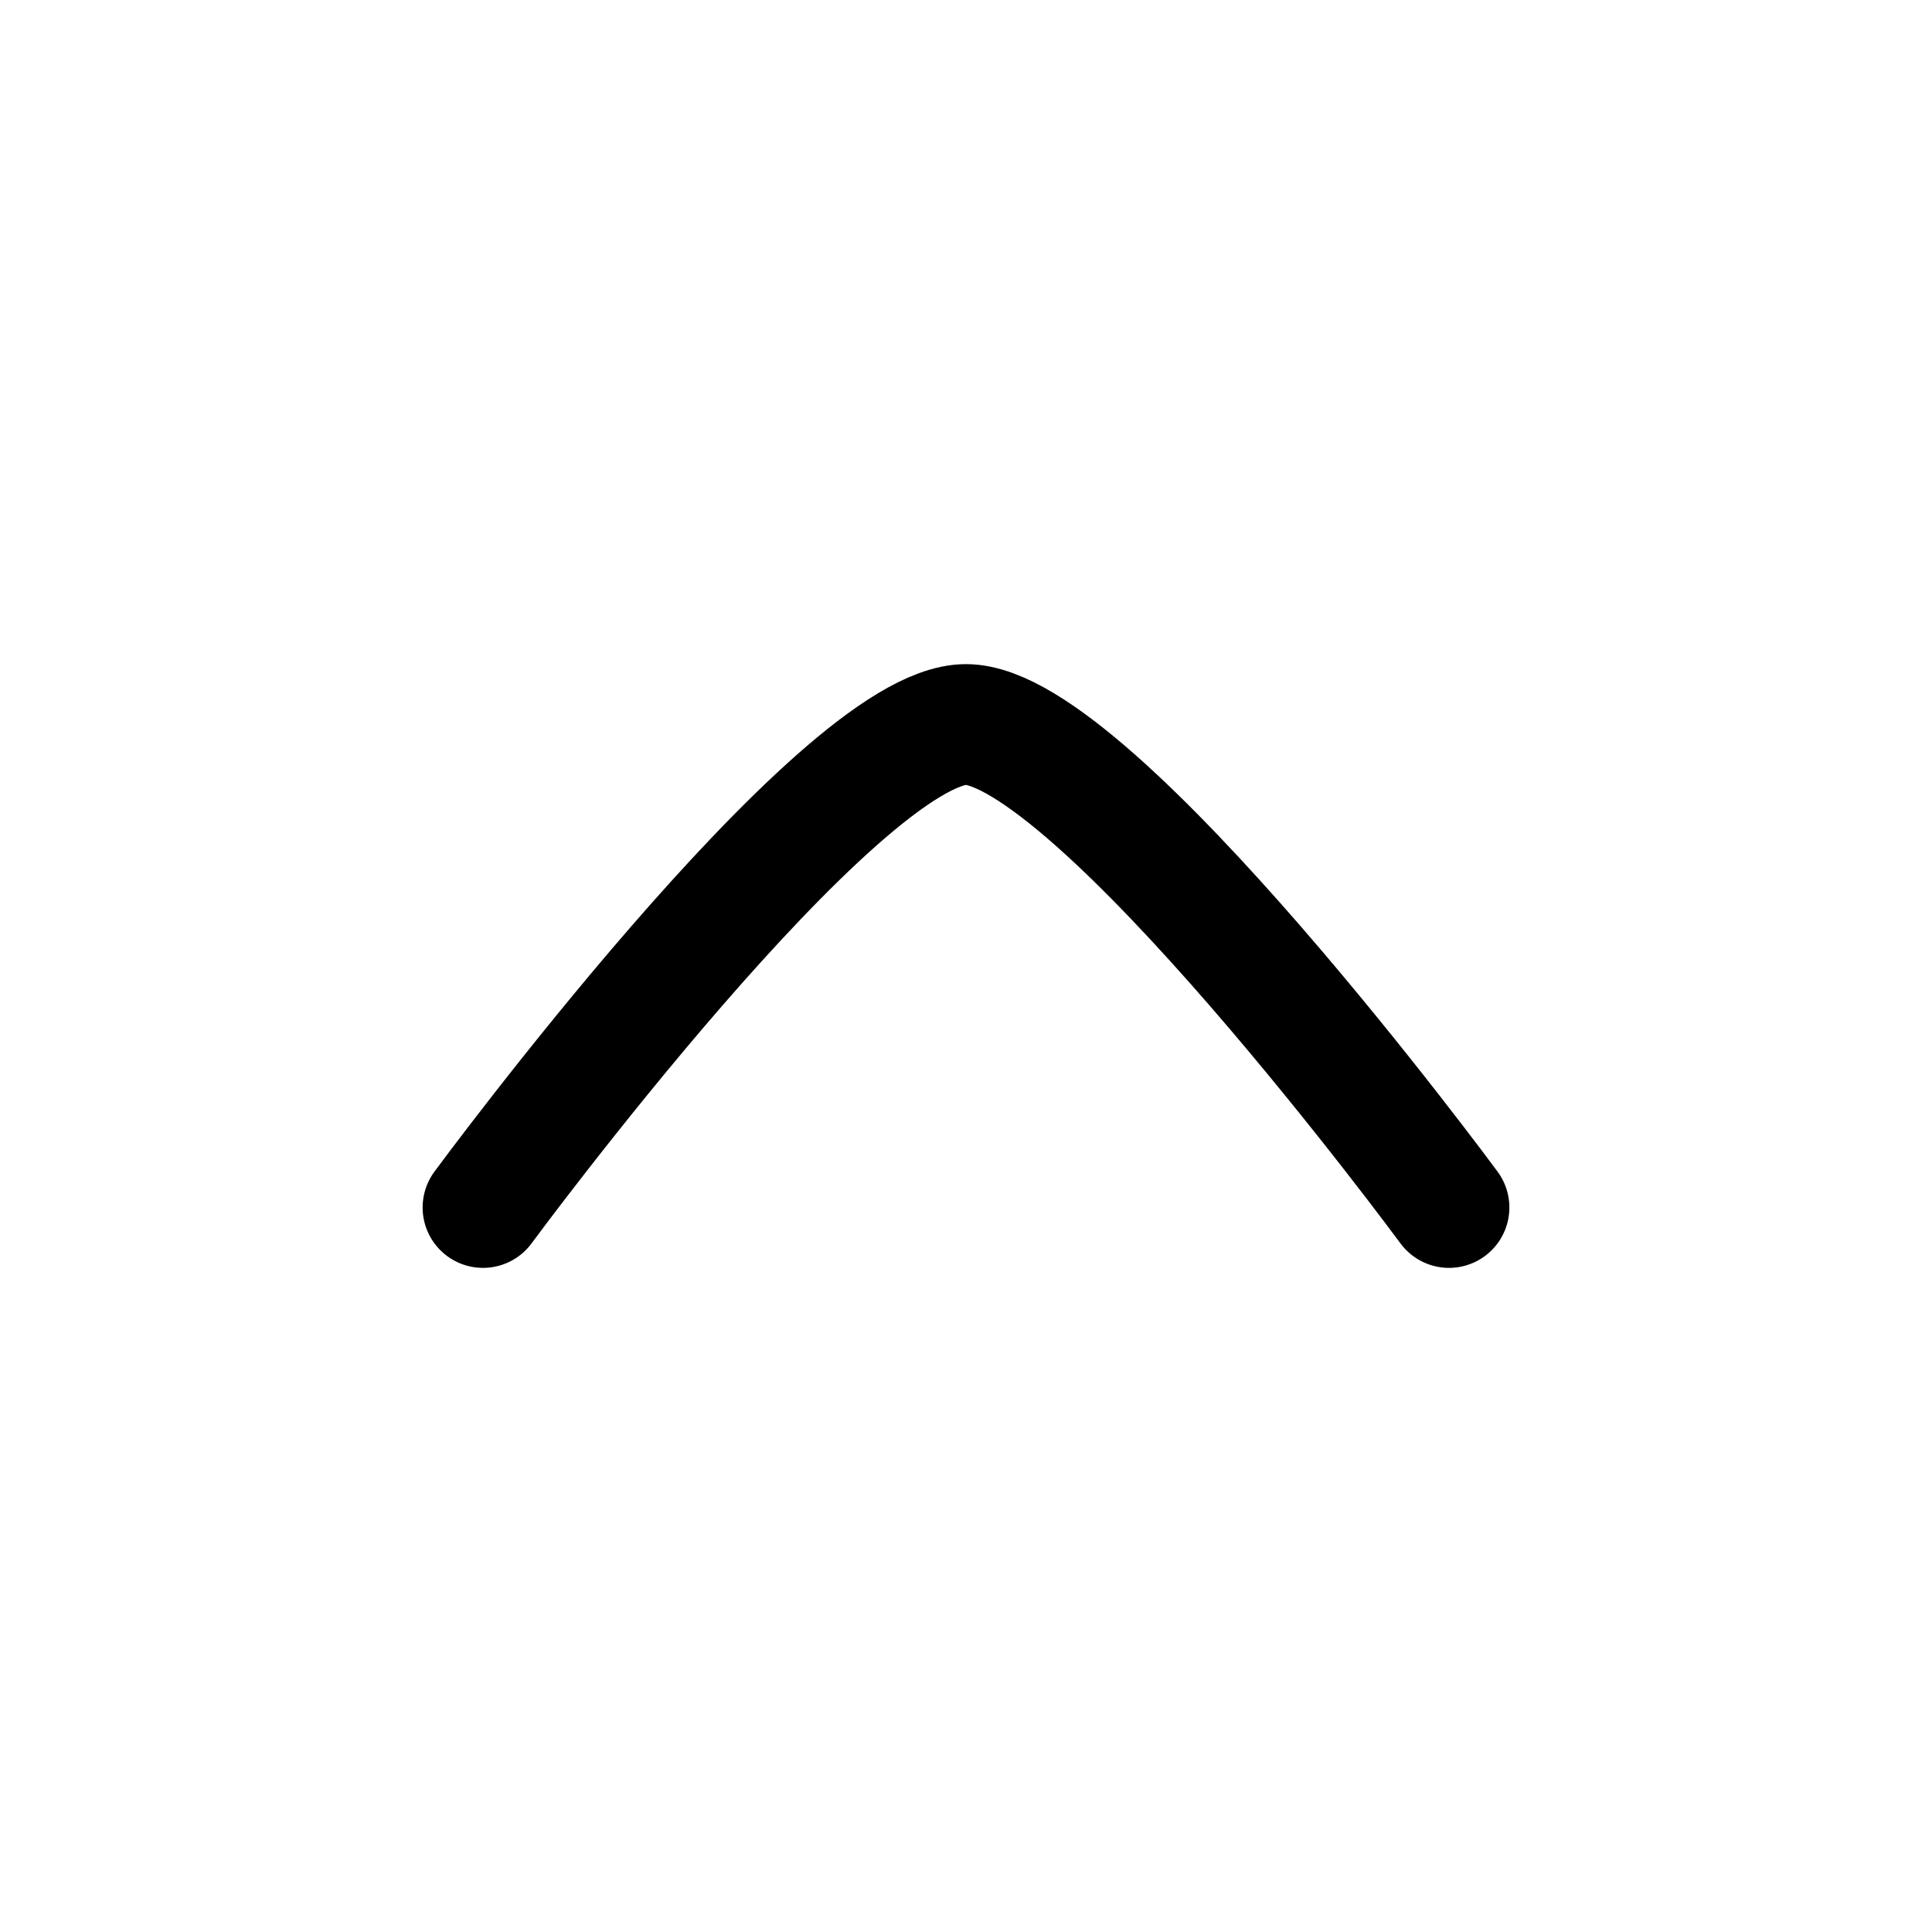
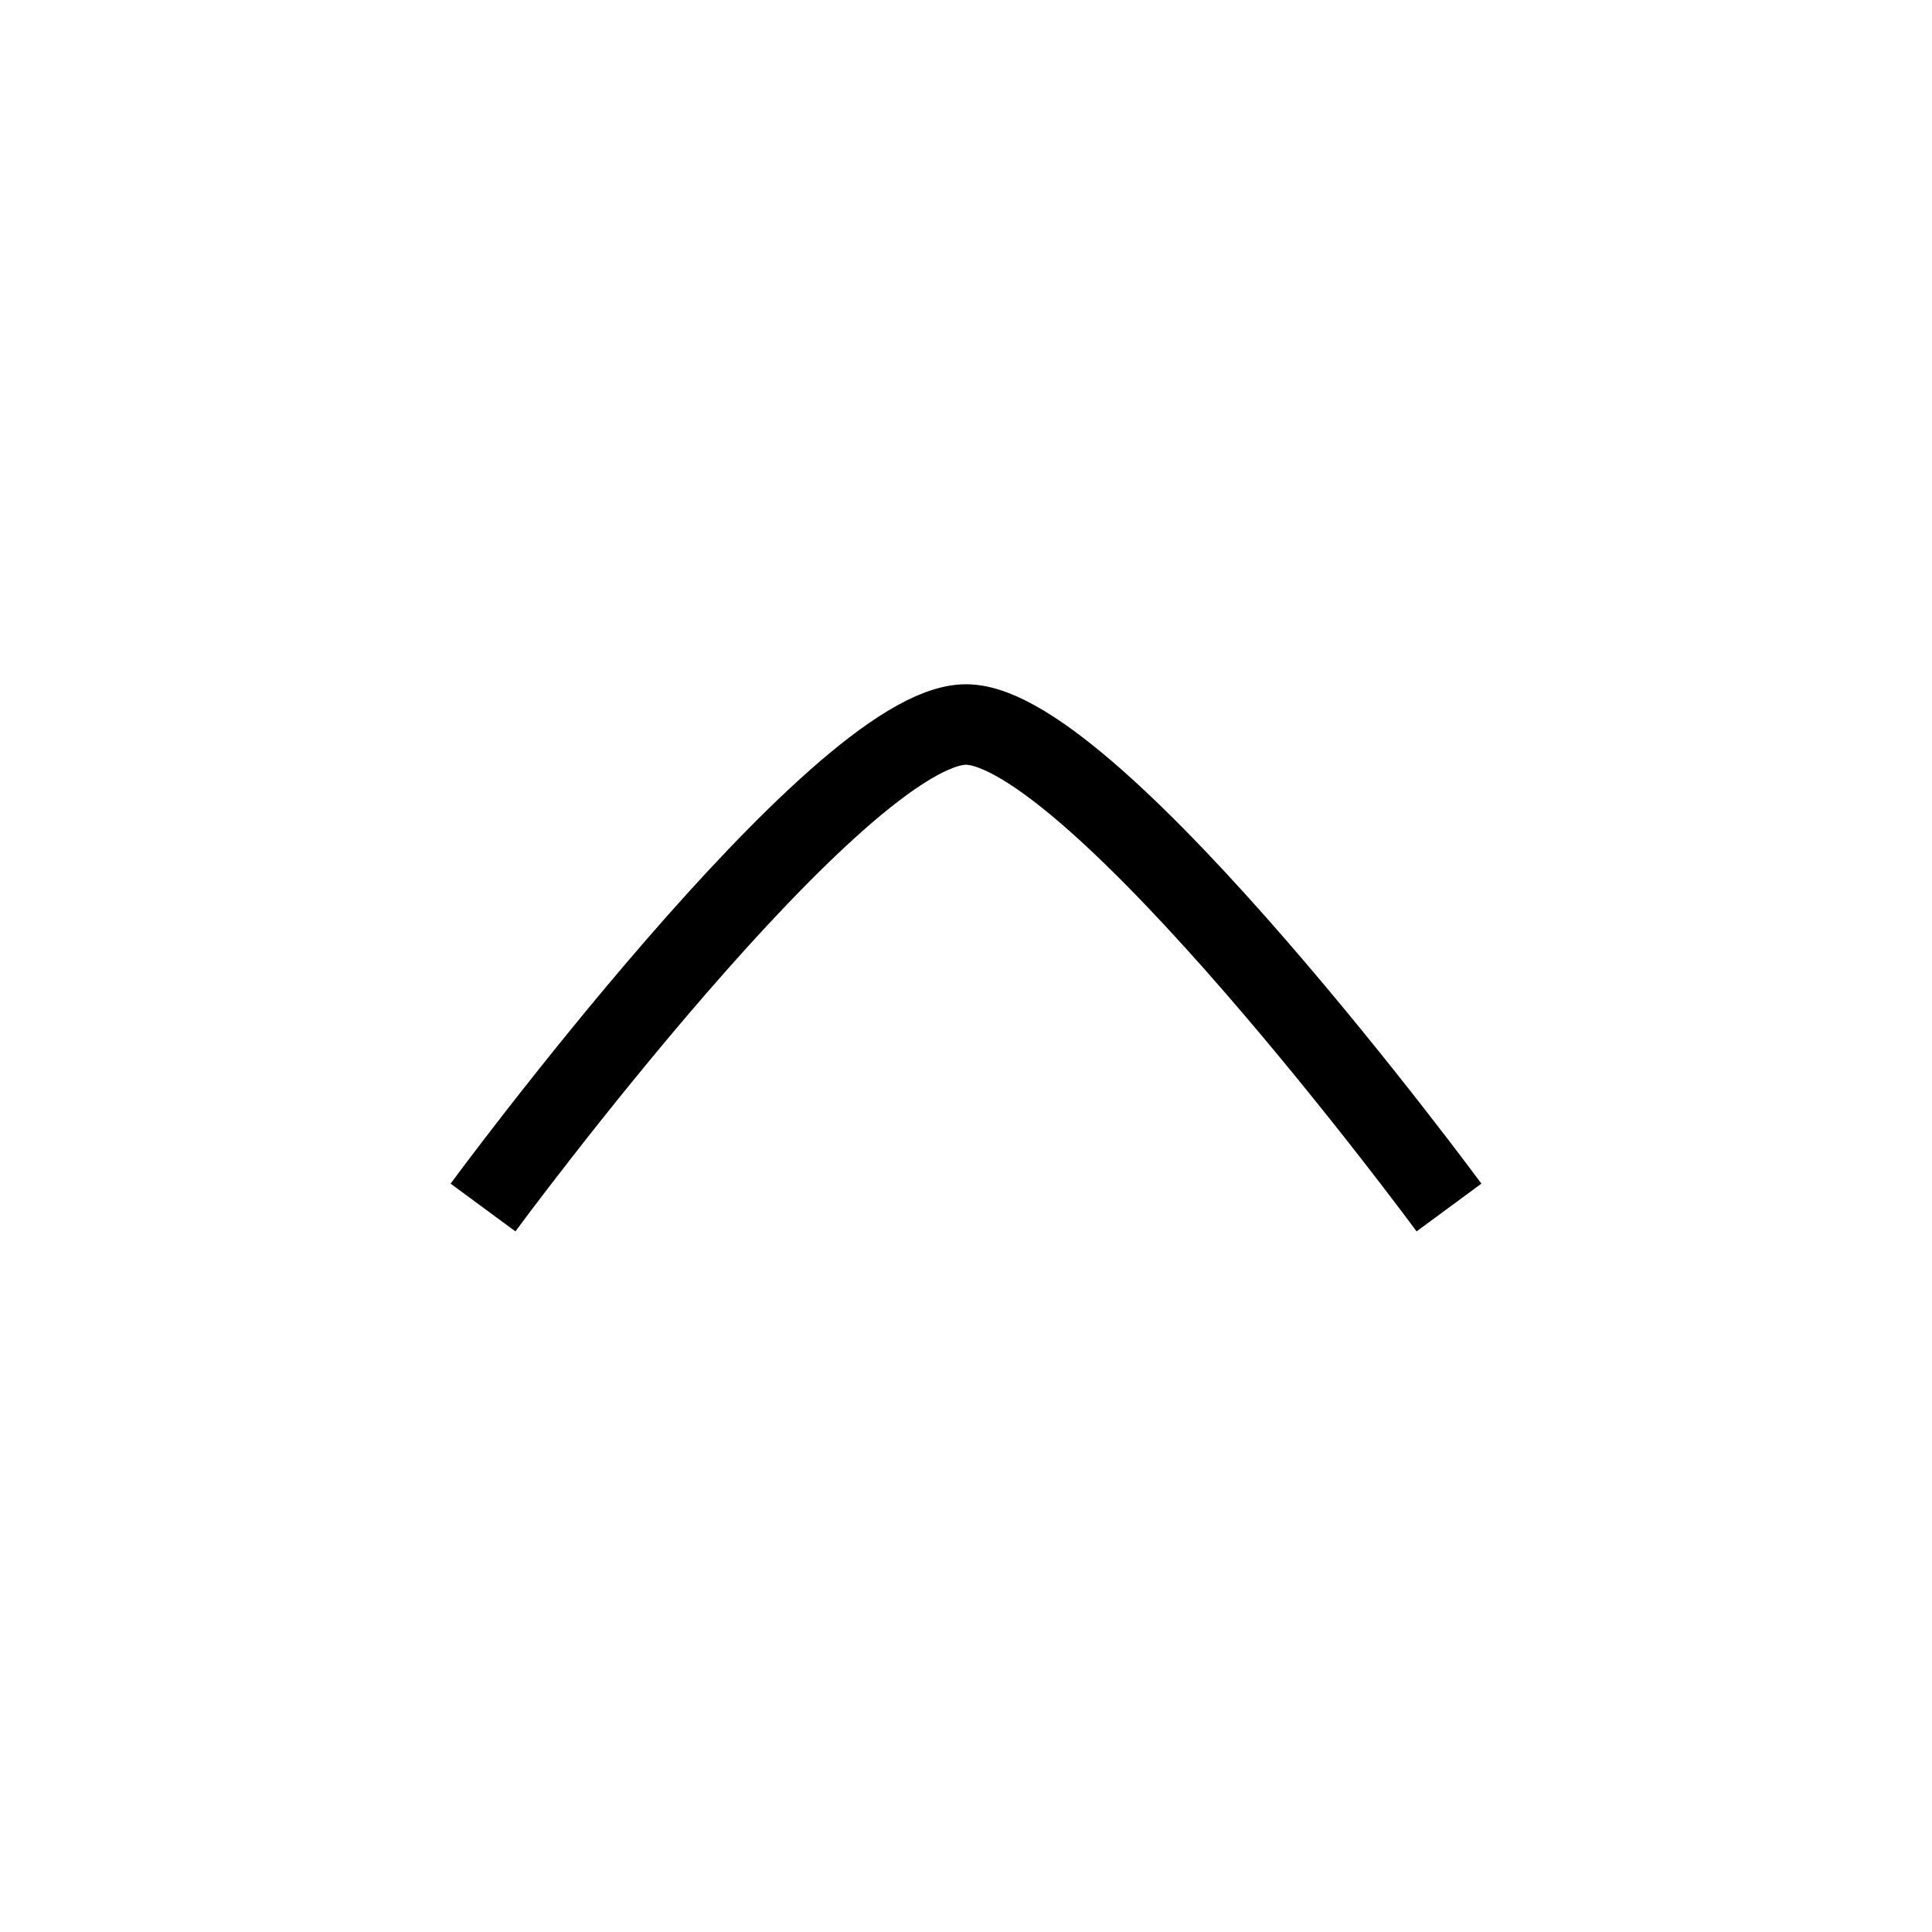
<svg xmlns="http://www.w3.org/2000/svg" viewBox="0 0 24 24" fill="none">
-   <g clip-path="url(#clip0_93_534)">
-     <path d="M18 15C18 15 13.581 9 12 9C10.419 9 6 15 6 15" stroke="currentColor" stroke-width="1.5" stroke-linecap="round" stroke-linejoin="round" />
+   <g clipPath="url(#clip0_93_534)">
+     <path d="M18 15C18 15 13.581 9 12 9C10.419 9 6 15 6 15" stroke="currentColor" strokeWidth="1.5" strokeLinecap="round" strokeLinejoin="round" />
  </g>
  <defs>
    <clipPath id="clip0_93_534">
      <rect width="24" height="24" fill="currentColor" />
    </clipPath>
  </defs>
</svg>
